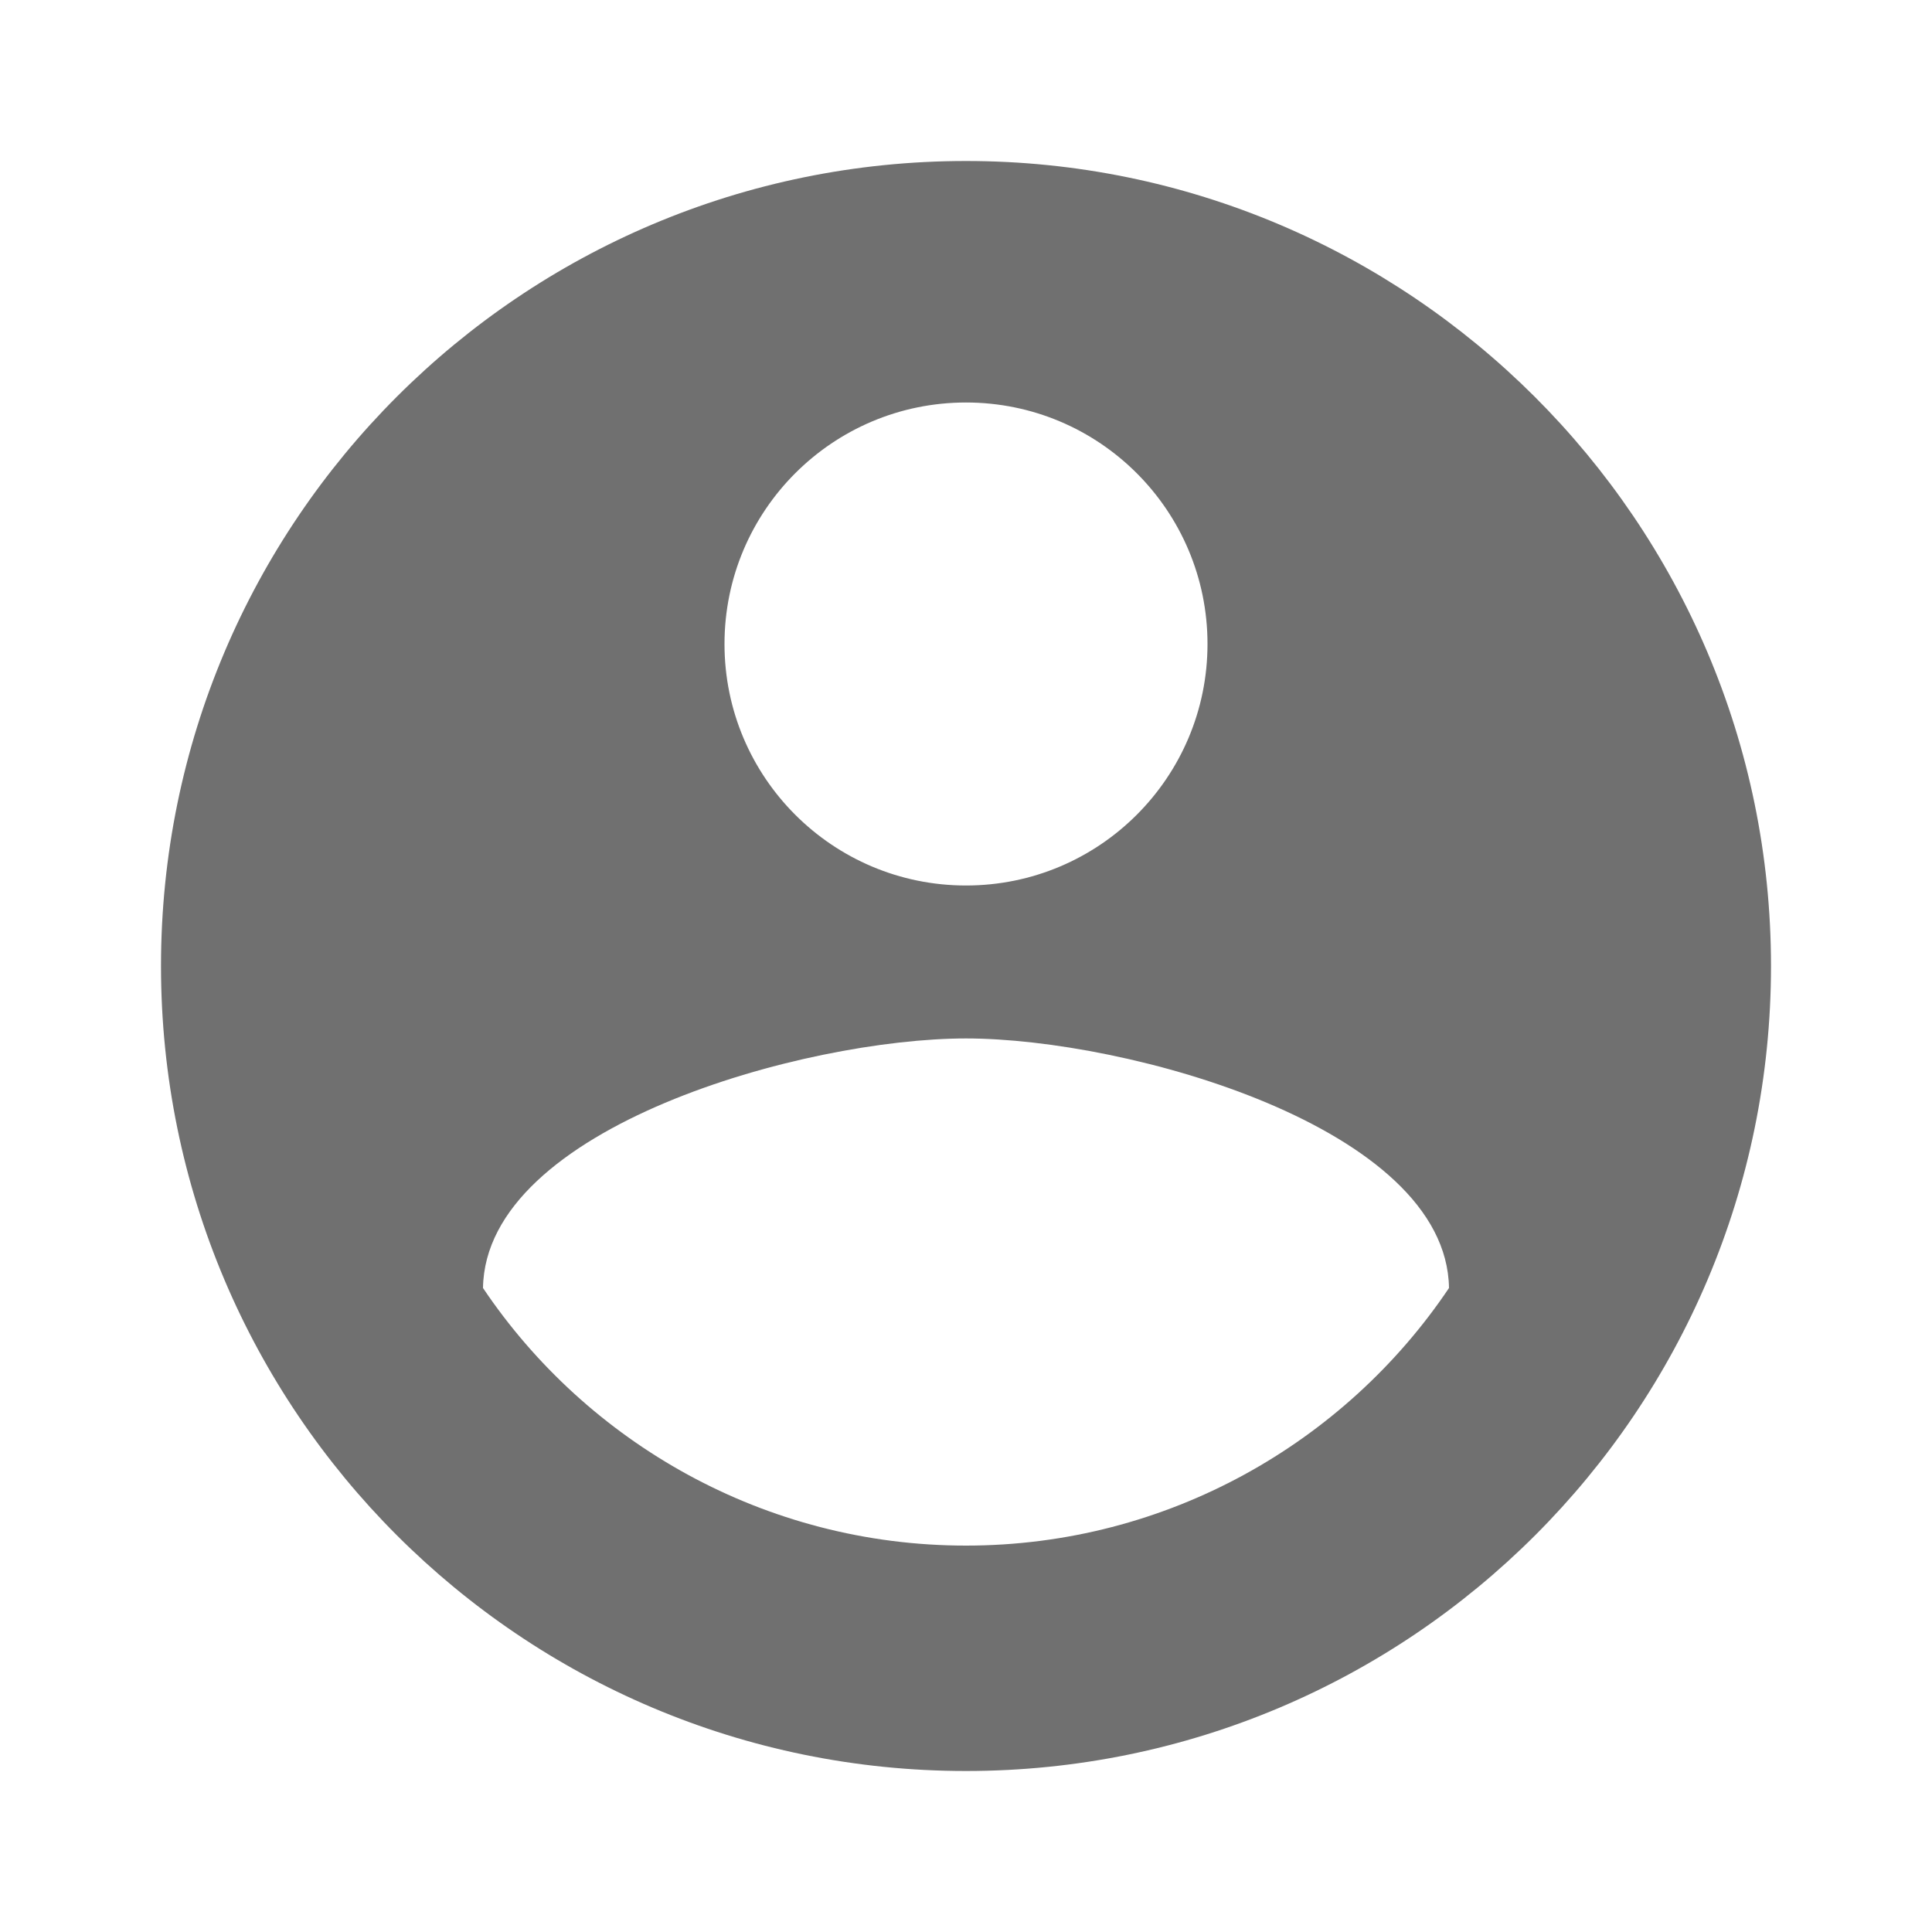
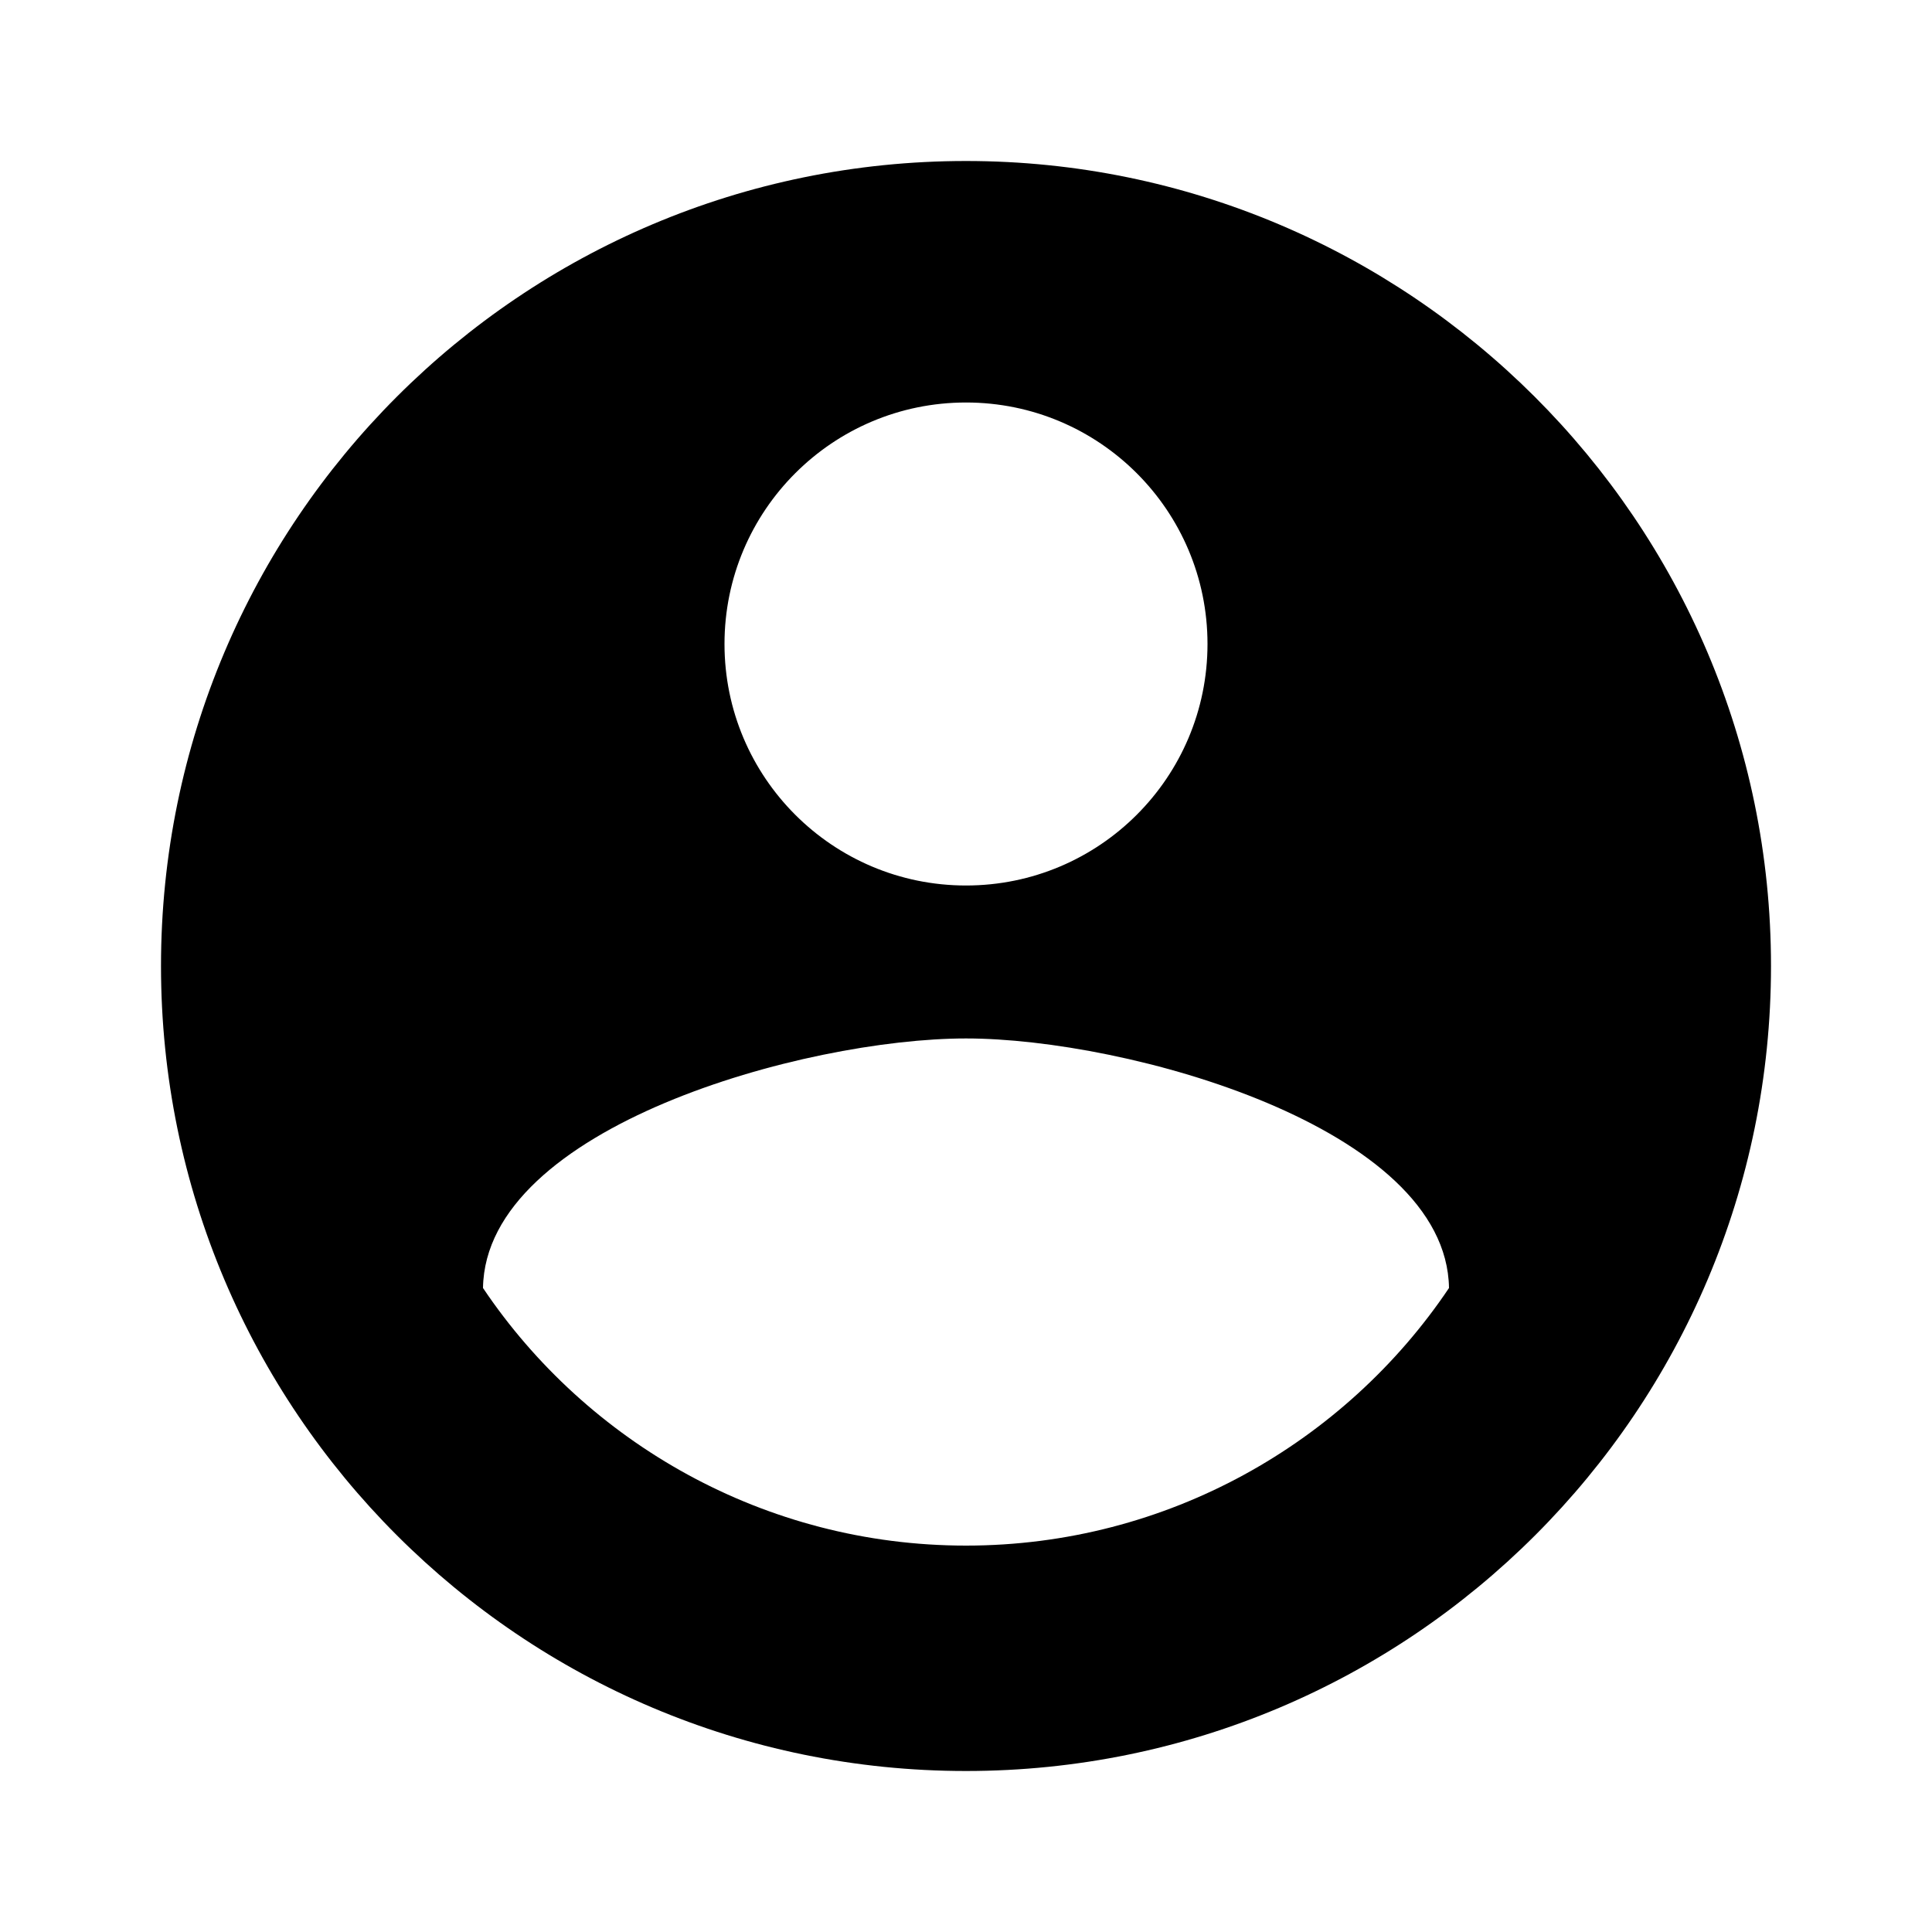
<svg xmlns="http://www.w3.org/2000/svg" viewBox="0 0 24 24">
-   <path fill="#707070" d="M12,19.2C9.5,19.2 7.29,17.92 6,16C6.03,14 10,12.9 12,12.9C14,12.9 17.97,14 18,16C16.71,17.92 14.5,19.2 12,19.2M12,5A3,3 0 0,1 15,8A3,3 0 0,1 12,11A3,3 0 0,1 9,8A3,3 0 0,1 12,5M12,2A10,10 0 0,0 2,12A10,10 0 0,0 12,22A10,10 0 0,0 22,12C22,6.47 17.5,2 12,2Z" />
+   <path fill="black" d="M12,19.2C9.5,19.2 7.29,17.92 6,16C6.03,14 10,12.9 12,12.9C14,12.9 17.97,14 18,16C16.71,17.92 14.5,19.2 12,19.2M12,5A3,3 0 0,1 15,8A3,3 0 0,1 12,11A3,3 0 0,1 9,8A3,3 0 0,1 12,5M12,2A10,10 0 0,0 2,12A10,10 0 0,0 12,22A10,10 0 0,0 22,12C22,6.47 17.5,2 12,2Z" />
</svg>
